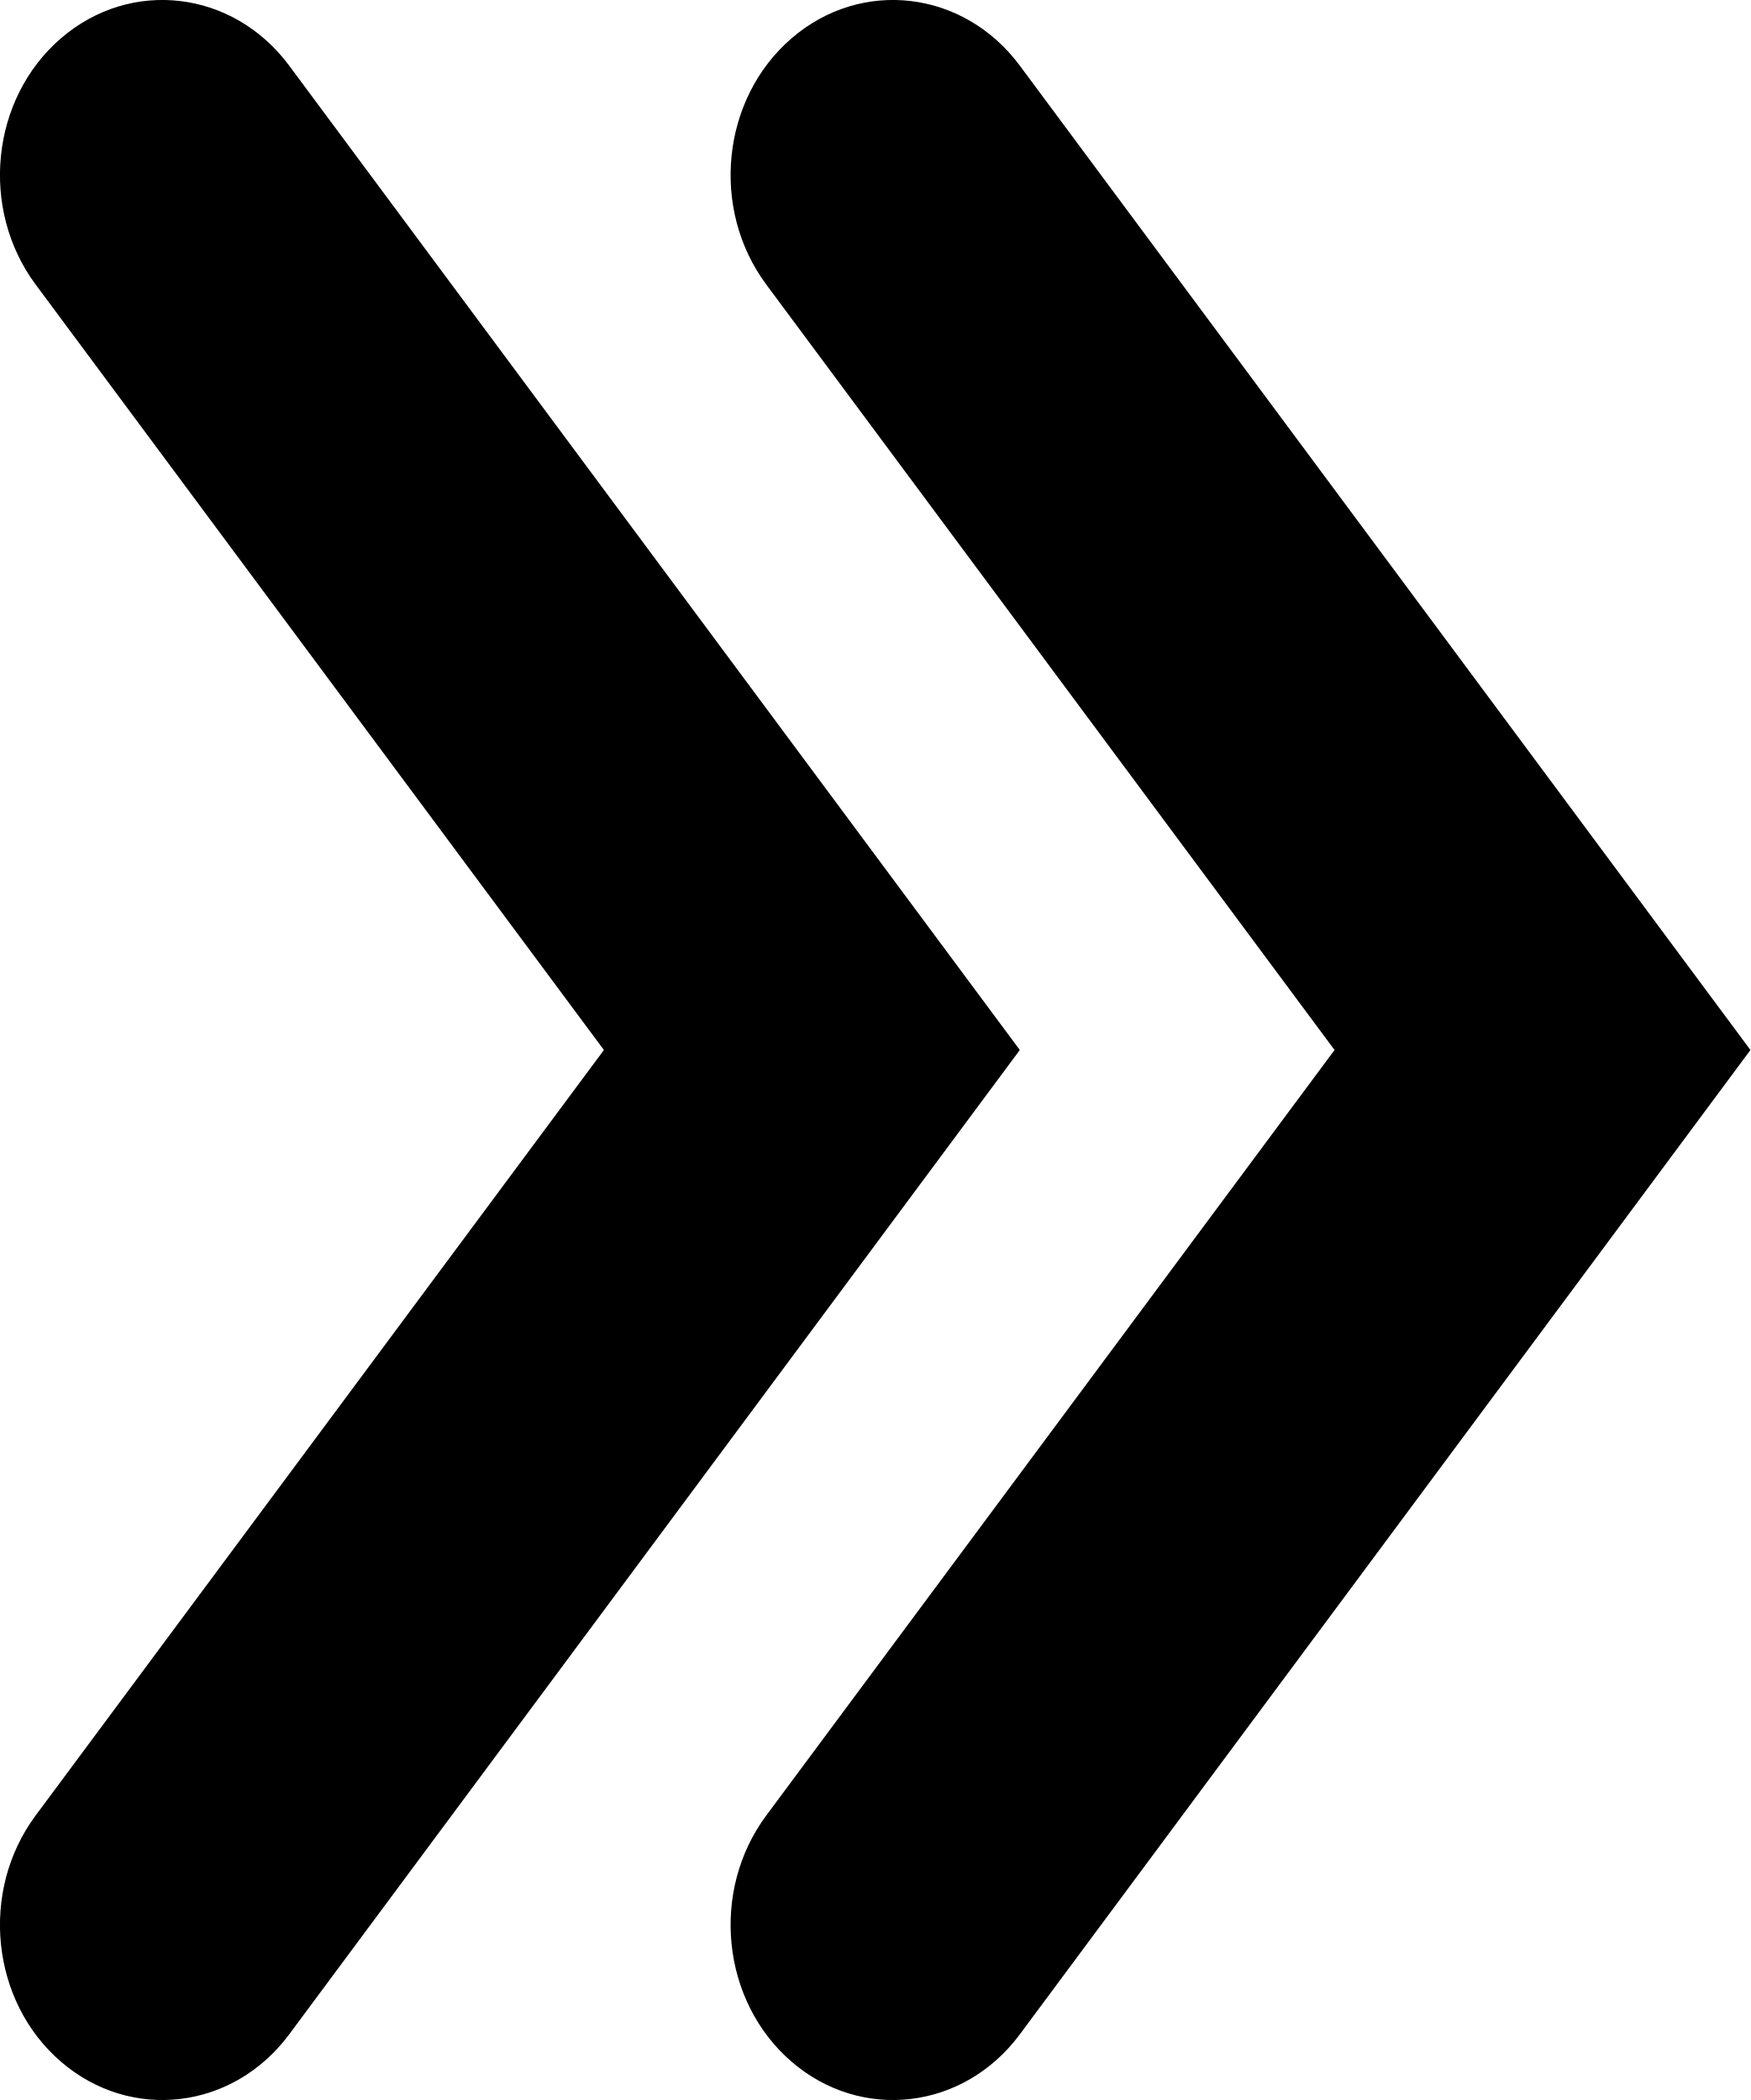
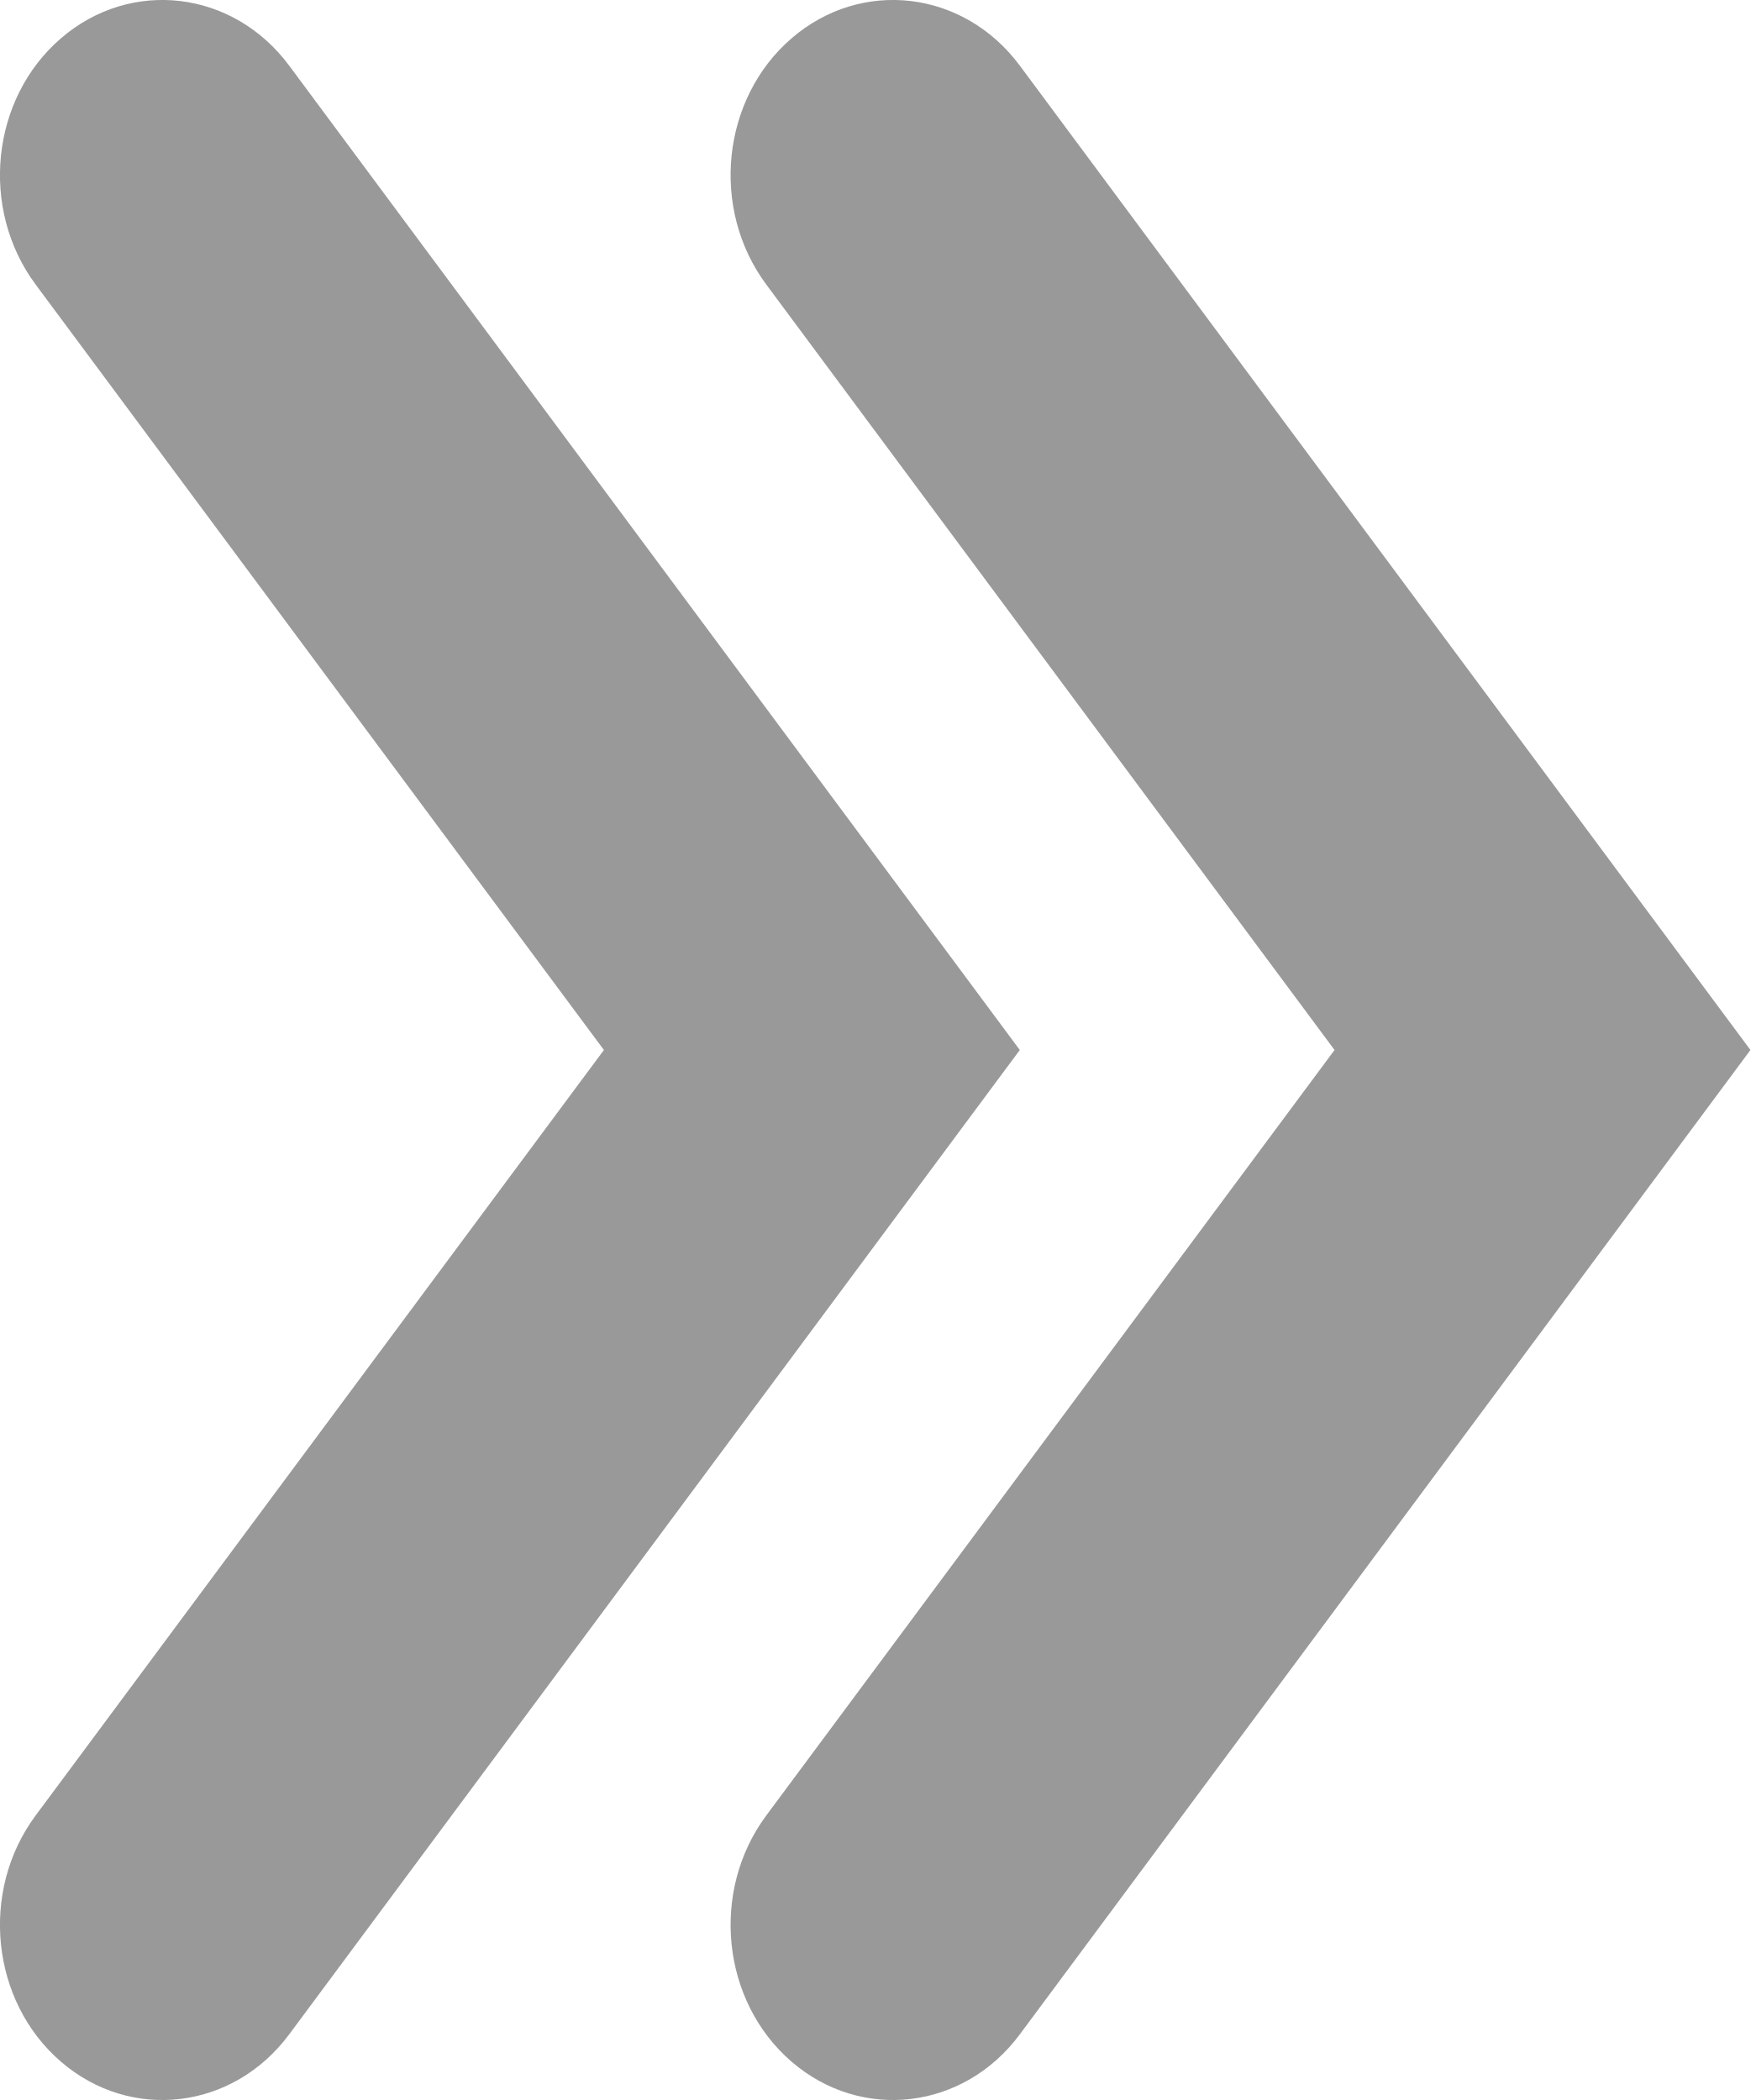
- <svg xmlns="http://www.w3.org/2000/svg" width="10" height="12" viewBox="0 0 10 12">
-   <path fill-rule="evenodd" clip-rule="evenodd" d="M0.348 0.219C0.748 -0.126 1.332 -0.056 1.652 0.375L5.826 6L1.652 11.625C1.332 12.056 0.748 12.126 0.348 11.781C-0.052 11.436 -0.117 10.807 0.203 10.375L3.45 6L0.203 1.625C-0.117 1.193 -0.052 0.564 0.348 0.219ZM4.522 0.219C4.922 -0.126 5.506 -0.056 5.826 0.375L10 6L5.826 11.625C5.506 12.056 4.922 12.126 4.522 11.781C4.122 11.436 4.057 10.807 4.377 10.375L7.624 6L4.377 1.625C4.057 1.193 4.122 0.564 4.522 0.219Z" />
+ <svg xmlns="http://www.w3.org/2000/svg" width="10" height="12" viewBox="0 0 10 12" fill="none">
+   <path fill-rule="evenodd" clip-rule="evenodd" d="M0.348 0.219C0.748 -0.126 1.332 -0.056 1.652 0.375L5.826 6L1.652 11.625C1.332 12.056 0.748 12.126 0.348 11.781C-0.052 11.436 -0.117 10.807 0.203 10.375L3.45 6L0.203 1.625C-0.117 1.193 -0.052 0.564 0.348 0.219ZM4.522 0.219C4.922 -0.126 5.506 -0.056 5.826 0.375L10 6L5.826 11.625C5.506 12.056 4.922 12.126 4.522 11.781C4.122 11.436 4.057 10.807 4.377 10.375L7.624 6L4.377 1.625C4.057 1.193 4.122 0.564 4.522 0.219Z" fill="#999999" />
</svg>
